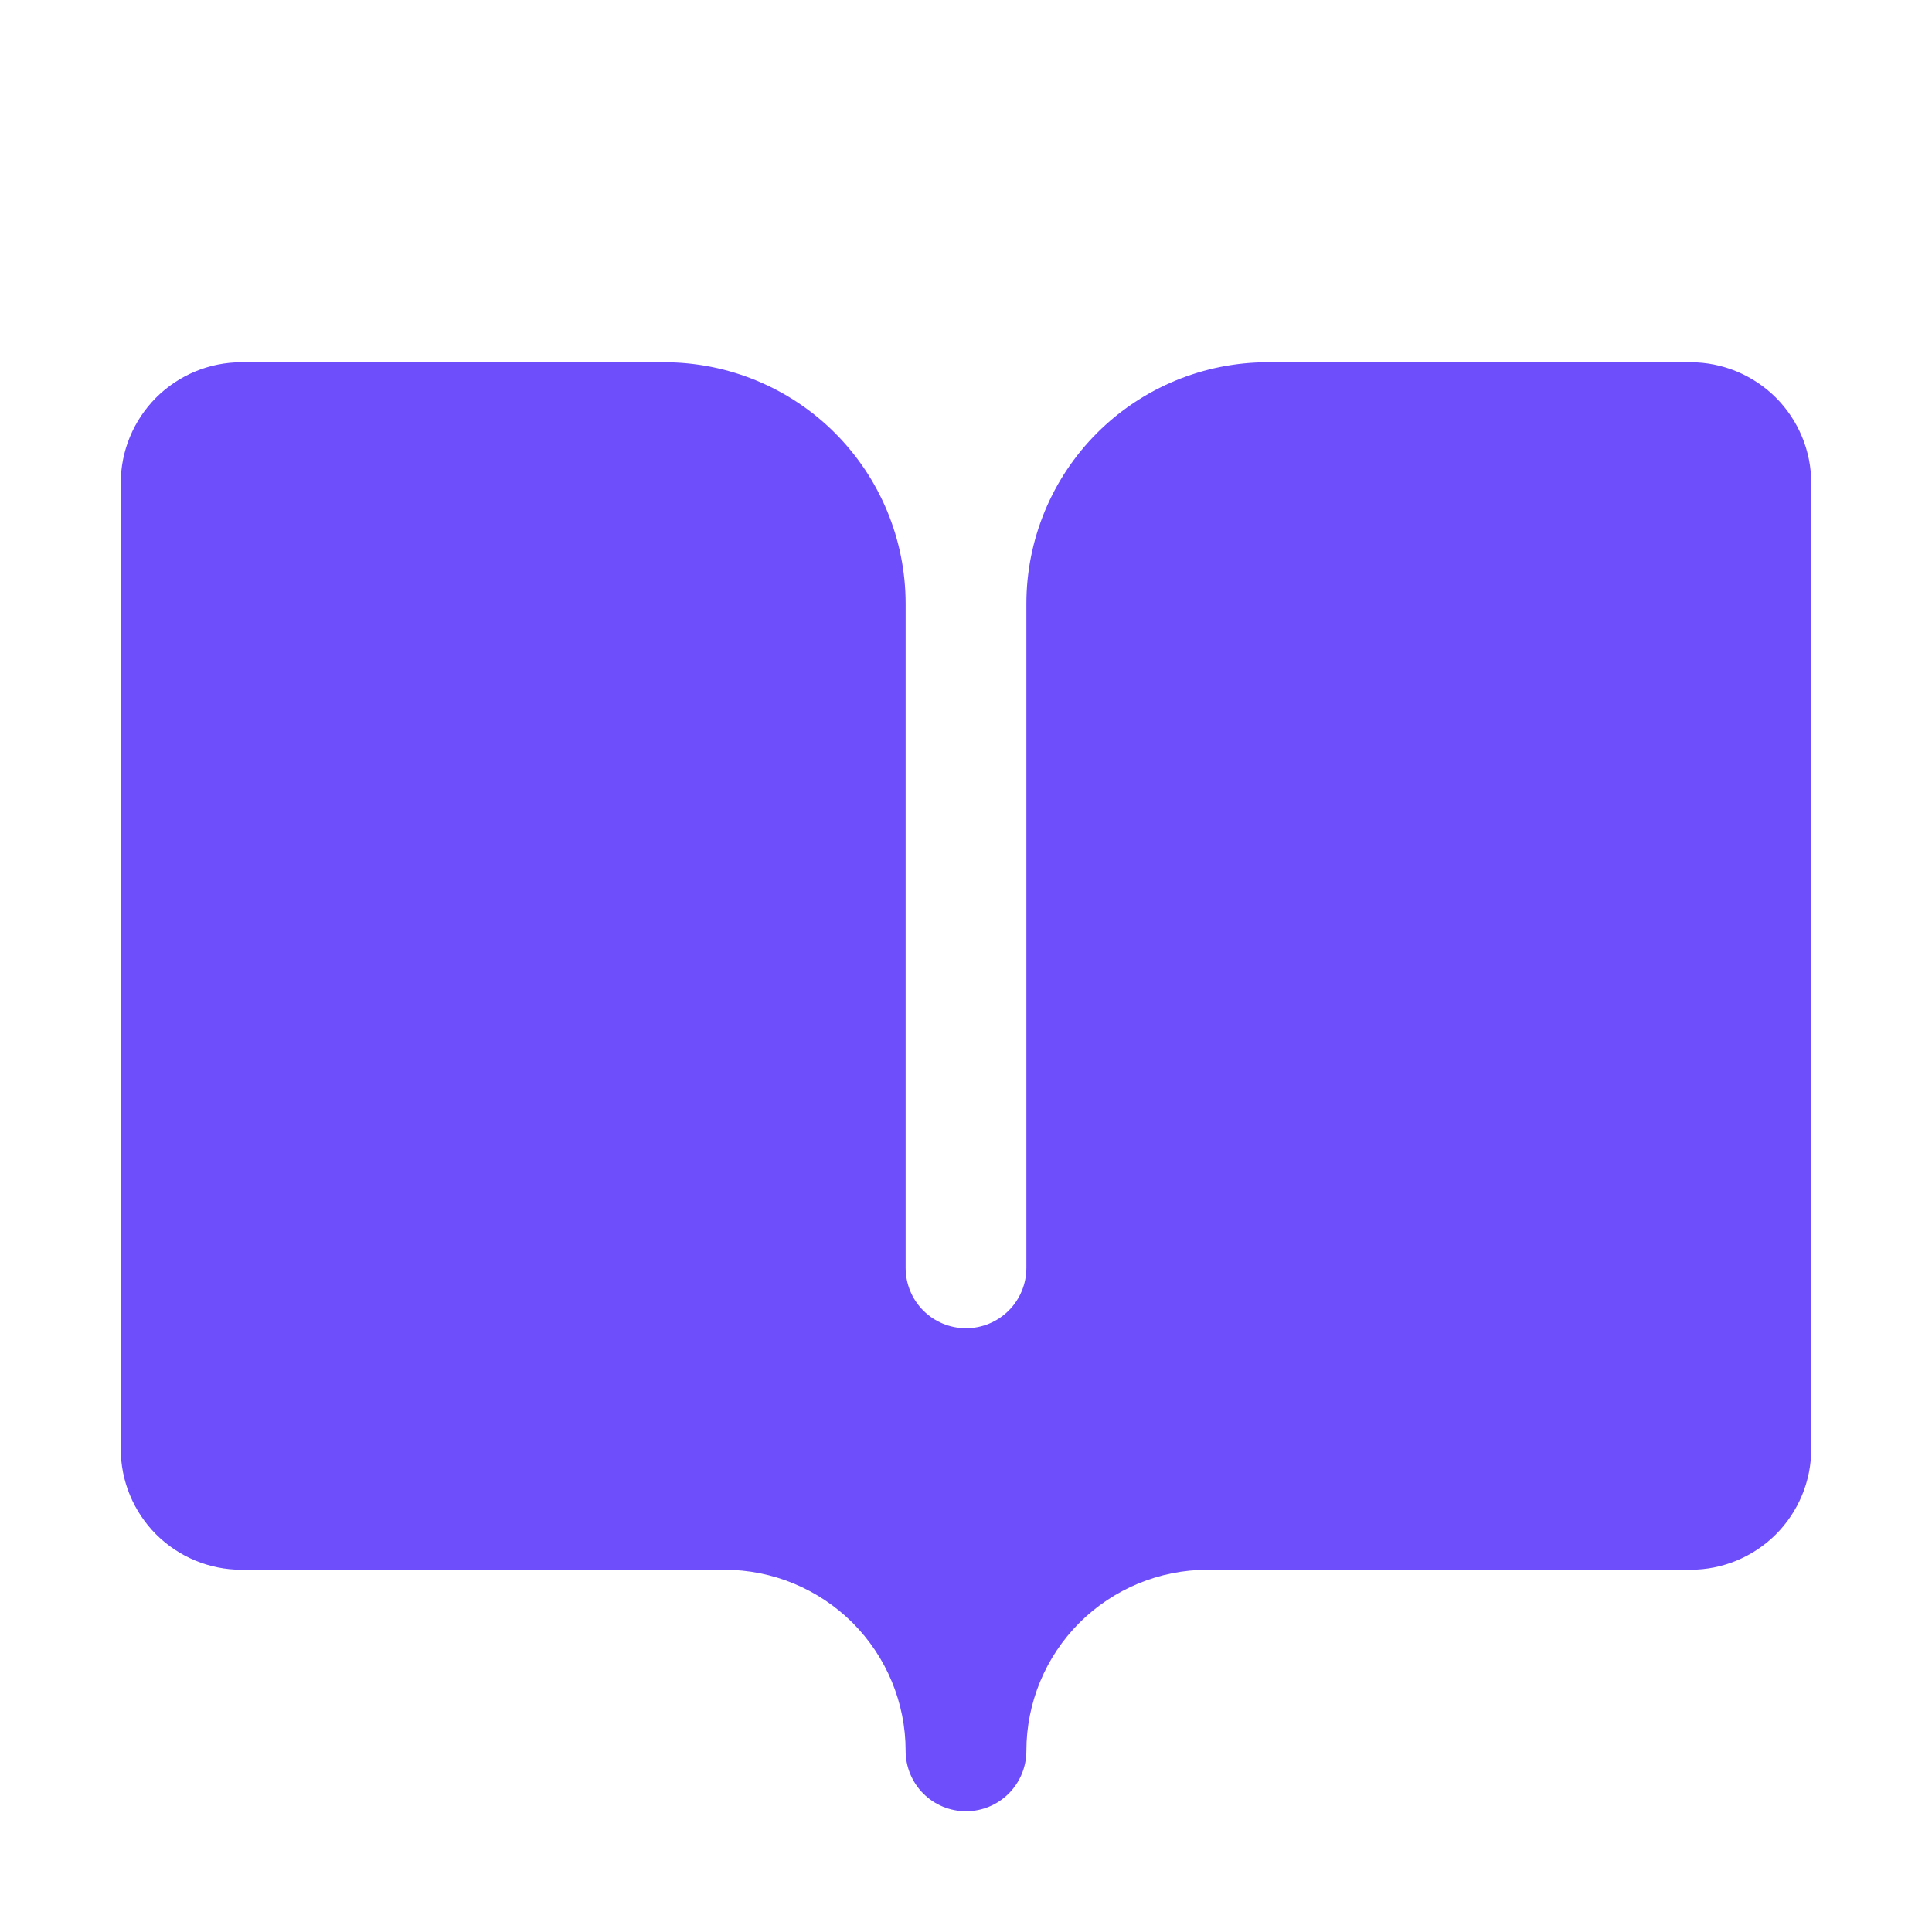
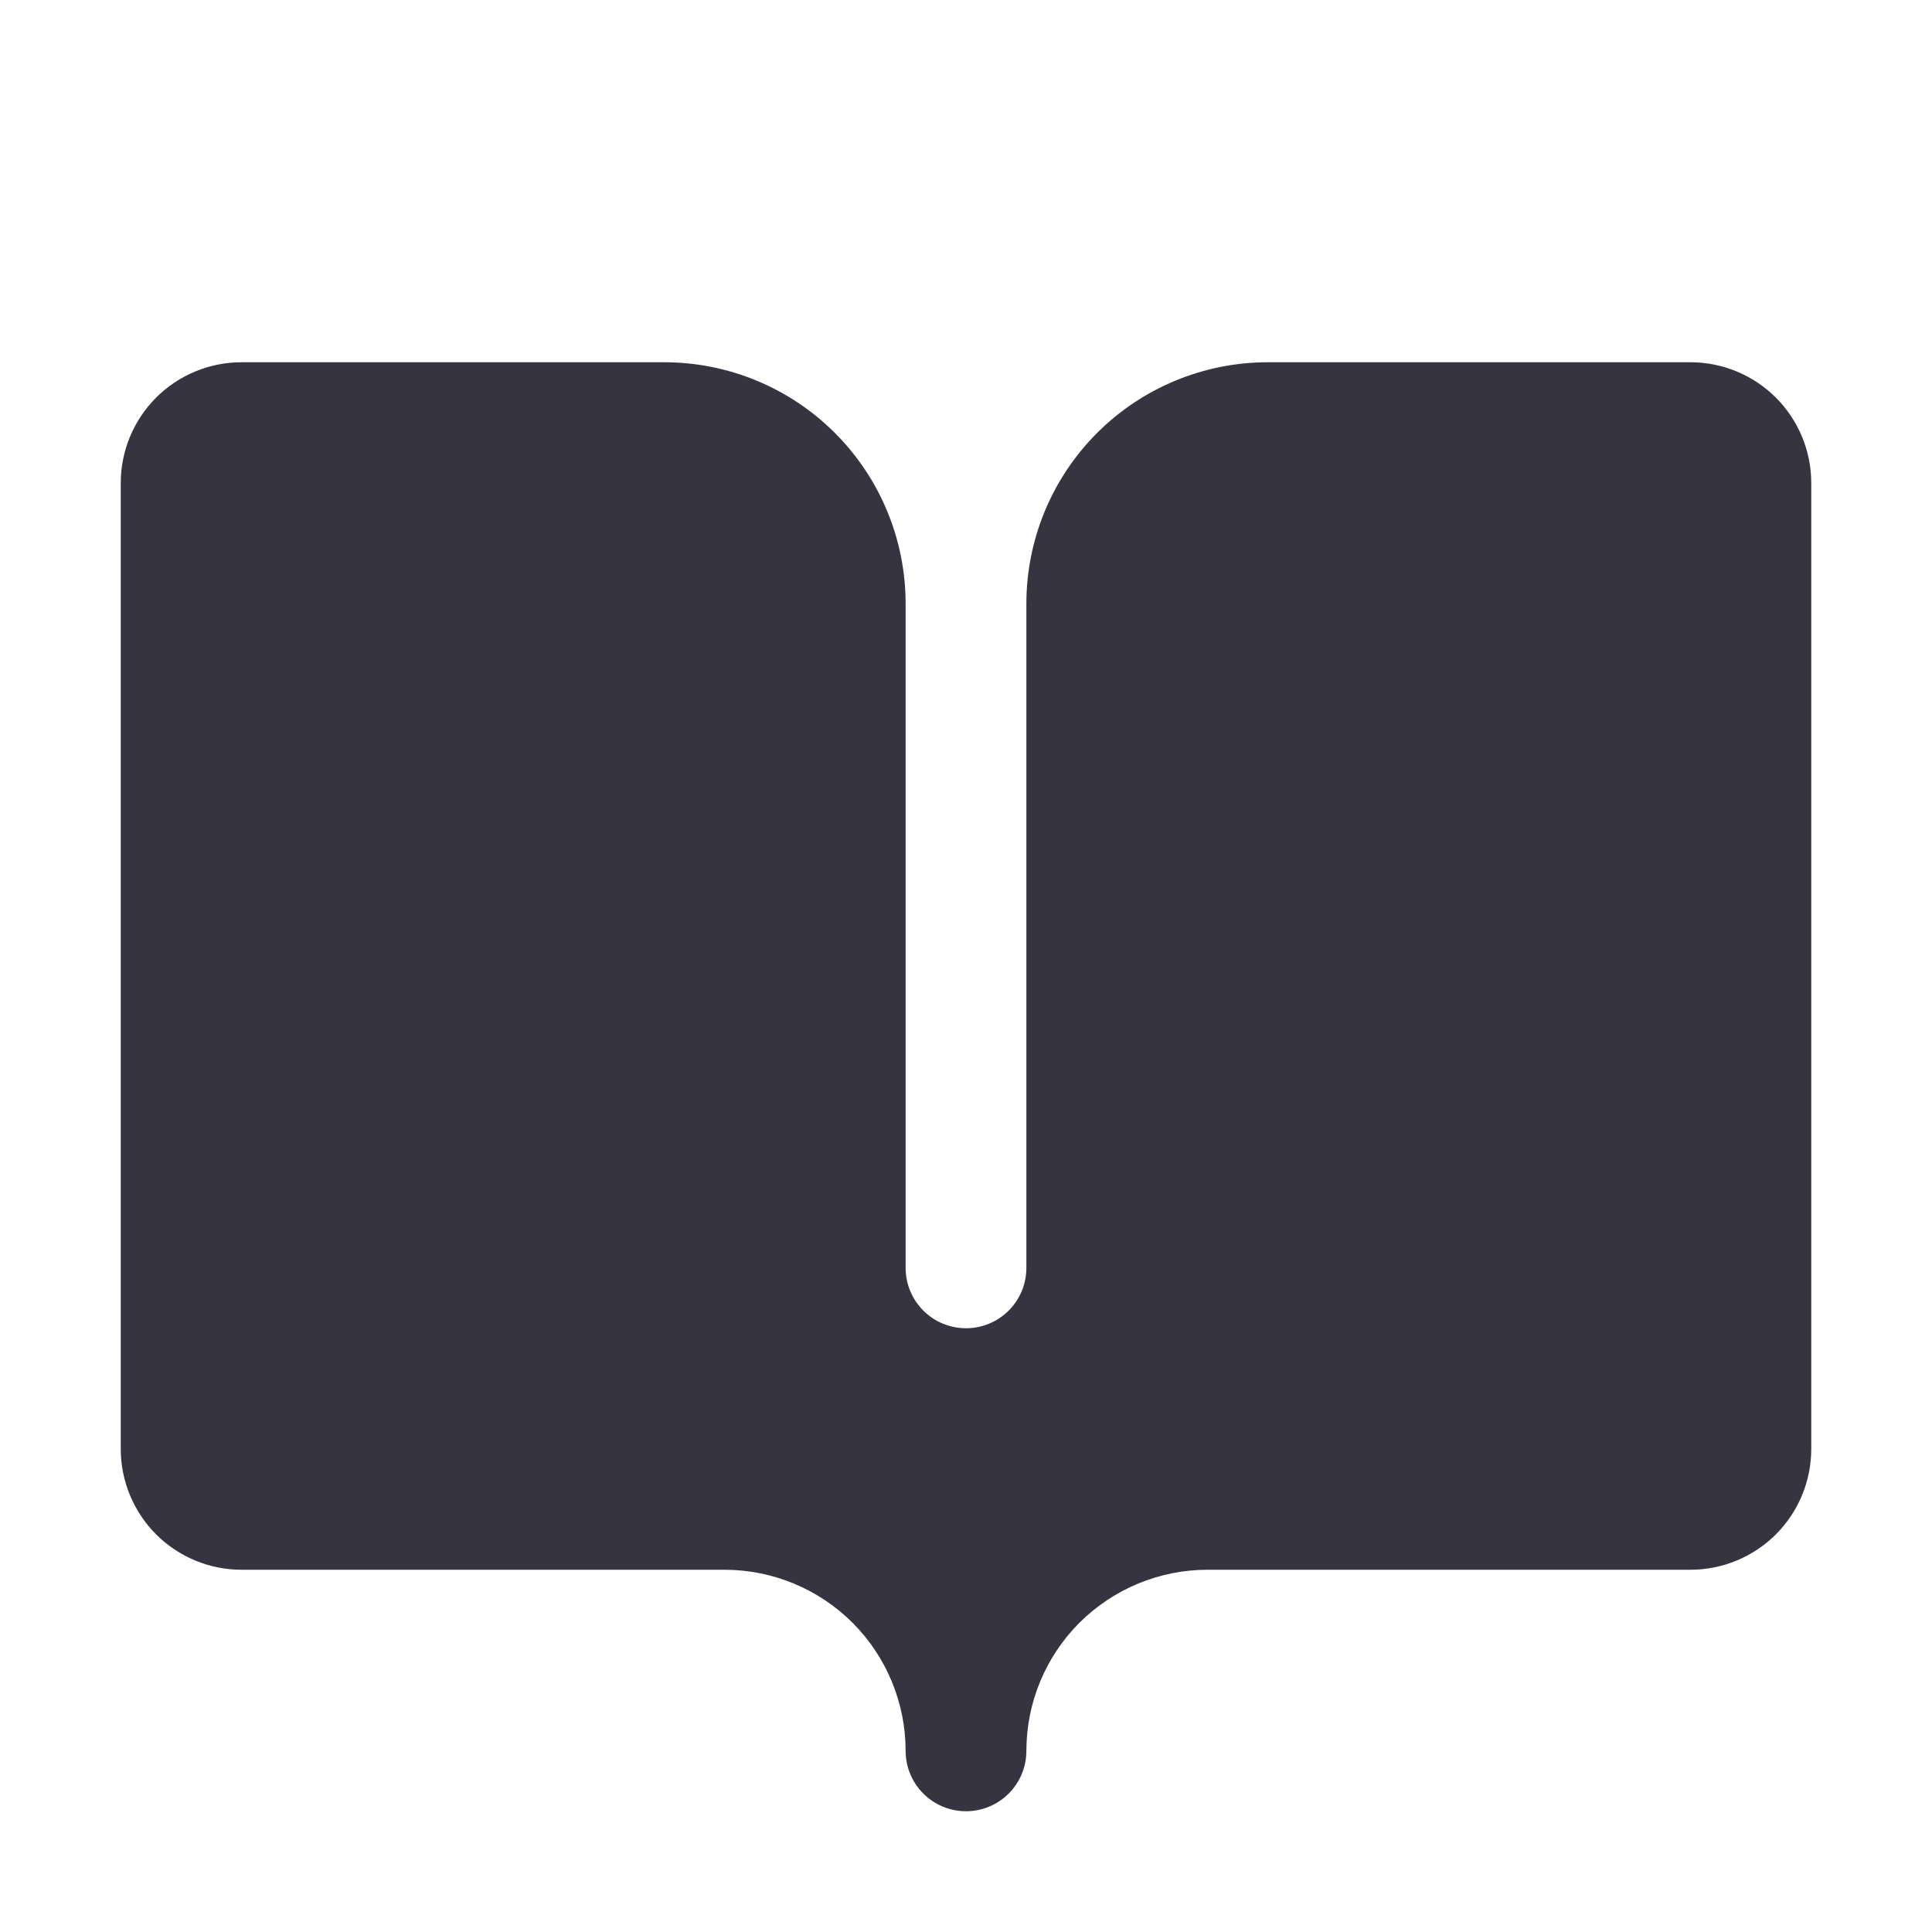
<svg xmlns="http://www.w3.org/2000/svg" width="20" height="20" viewBox="0 0 20 20" fill="none">
-   <path d="M18.75 5V15C18.75 15.332 18.618 15.649 18.384 15.884C18.149 16.118 17.831 16.25 17.5 16.25H12.5C12.003 16.25 11.526 16.448 11.174 16.799C10.822 17.151 10.625 17.628 10.625 18.125C10.625 18.291 10.559 18.45 10.442 18.567C10.325 18.684 10.166 18.75 10 18.75C9.834 18.75 9.675 18.684 9.558 18.567C9.441 18.45 9.375 18.291 9.375 18.125C9.375 17.628 9.177 17.151 8.826 16.799C8.474 16.448 7.997 16.25 7.5 16.25H2.5C2.168 16.25 1.851 16.118 1.616 15.884C1.382 15.649 1.25 15.332 1.25 15V5C1.25 4.668 1.382 4.351 1.616 4.116C1.851 3.882 2.168 3.75 2.5 3.75H6.875C7.538 3.75 8.174 4.013 8.643 4.482C9.112 4.951 9.375 5.587 9.375 6.25V13.125C9.375 13.291 9.441 13.45 9.558 13.567C9.675 13.684 9.834 13.75 10 13.75C10.166 13.75 10.325 13.684 10.442 13.567C10.559 13.45 10.625 13.291 10.625 13.125V6.25C10.625 5.587 10.888 4.951 11.357 4.482C11.826 4.013 12.462 3.75 13.125 3.75H17.5C17.831 3.75 18.149 3.882 18.384 4.116C18.618 4.351 18.75 4.668 18.75 5Z" fill="#6E4EFB" />
+   <path d="M18.75 5V15C18.75 15.332 18.618 15.649 18.384 15.884C18.149 16.118 17.831 16.25 17.5 16.25H12.5C12.003 16.25 11.526 16.448 11.174 16.799C10.822 17.151 10.625 17.628 10.625 18.125C10.625 18.291 10.559 18.45 10.442 18.567C10.325 18.684 10.166 18.75 10 18.75C9.834 18.75 9.675 18.684 9.558 18.567C9.441 18.45 9.375 18.291 9.375 18.125C9.375 17.628 9.177 17.151 8.826 16.799C8.474 16.448 7.997 16.25 7.5 16.25H2.5C2.168 16.25 1.851 16.118 1.616 15.884C1.382 15.649 1.25 15.332 1.25 15V5C1.25 4.668 1.382 4.351 1.616 4.116C1.851 3.882 2.168 3.75 2.5 3.75H6.875C7.538 3.75 8.174 4.013 8.643 4.482C9.112 4.951 9.375 5.587 9.375 6.25V13.125C9.375 13.291 9.441 13.45 9.558 13.567C9.675 13.684 9.834 13.75 10 13.75C10.166 13.75 10.325 13.684 10.442 13.567C10.559 13.45 10.625 13.291 10.625 13.125V6.25C10.625 5.587 10.888 4.951 11.357 4.482C11.826 4.013 12.462 3.75 13.125 3.75H17.5C17.831 3.75 18.149 3.882 18.384 4.116C18.618 4.351 18.75 4.668 18.75 5Z" fill="#363440" />
</svg>
